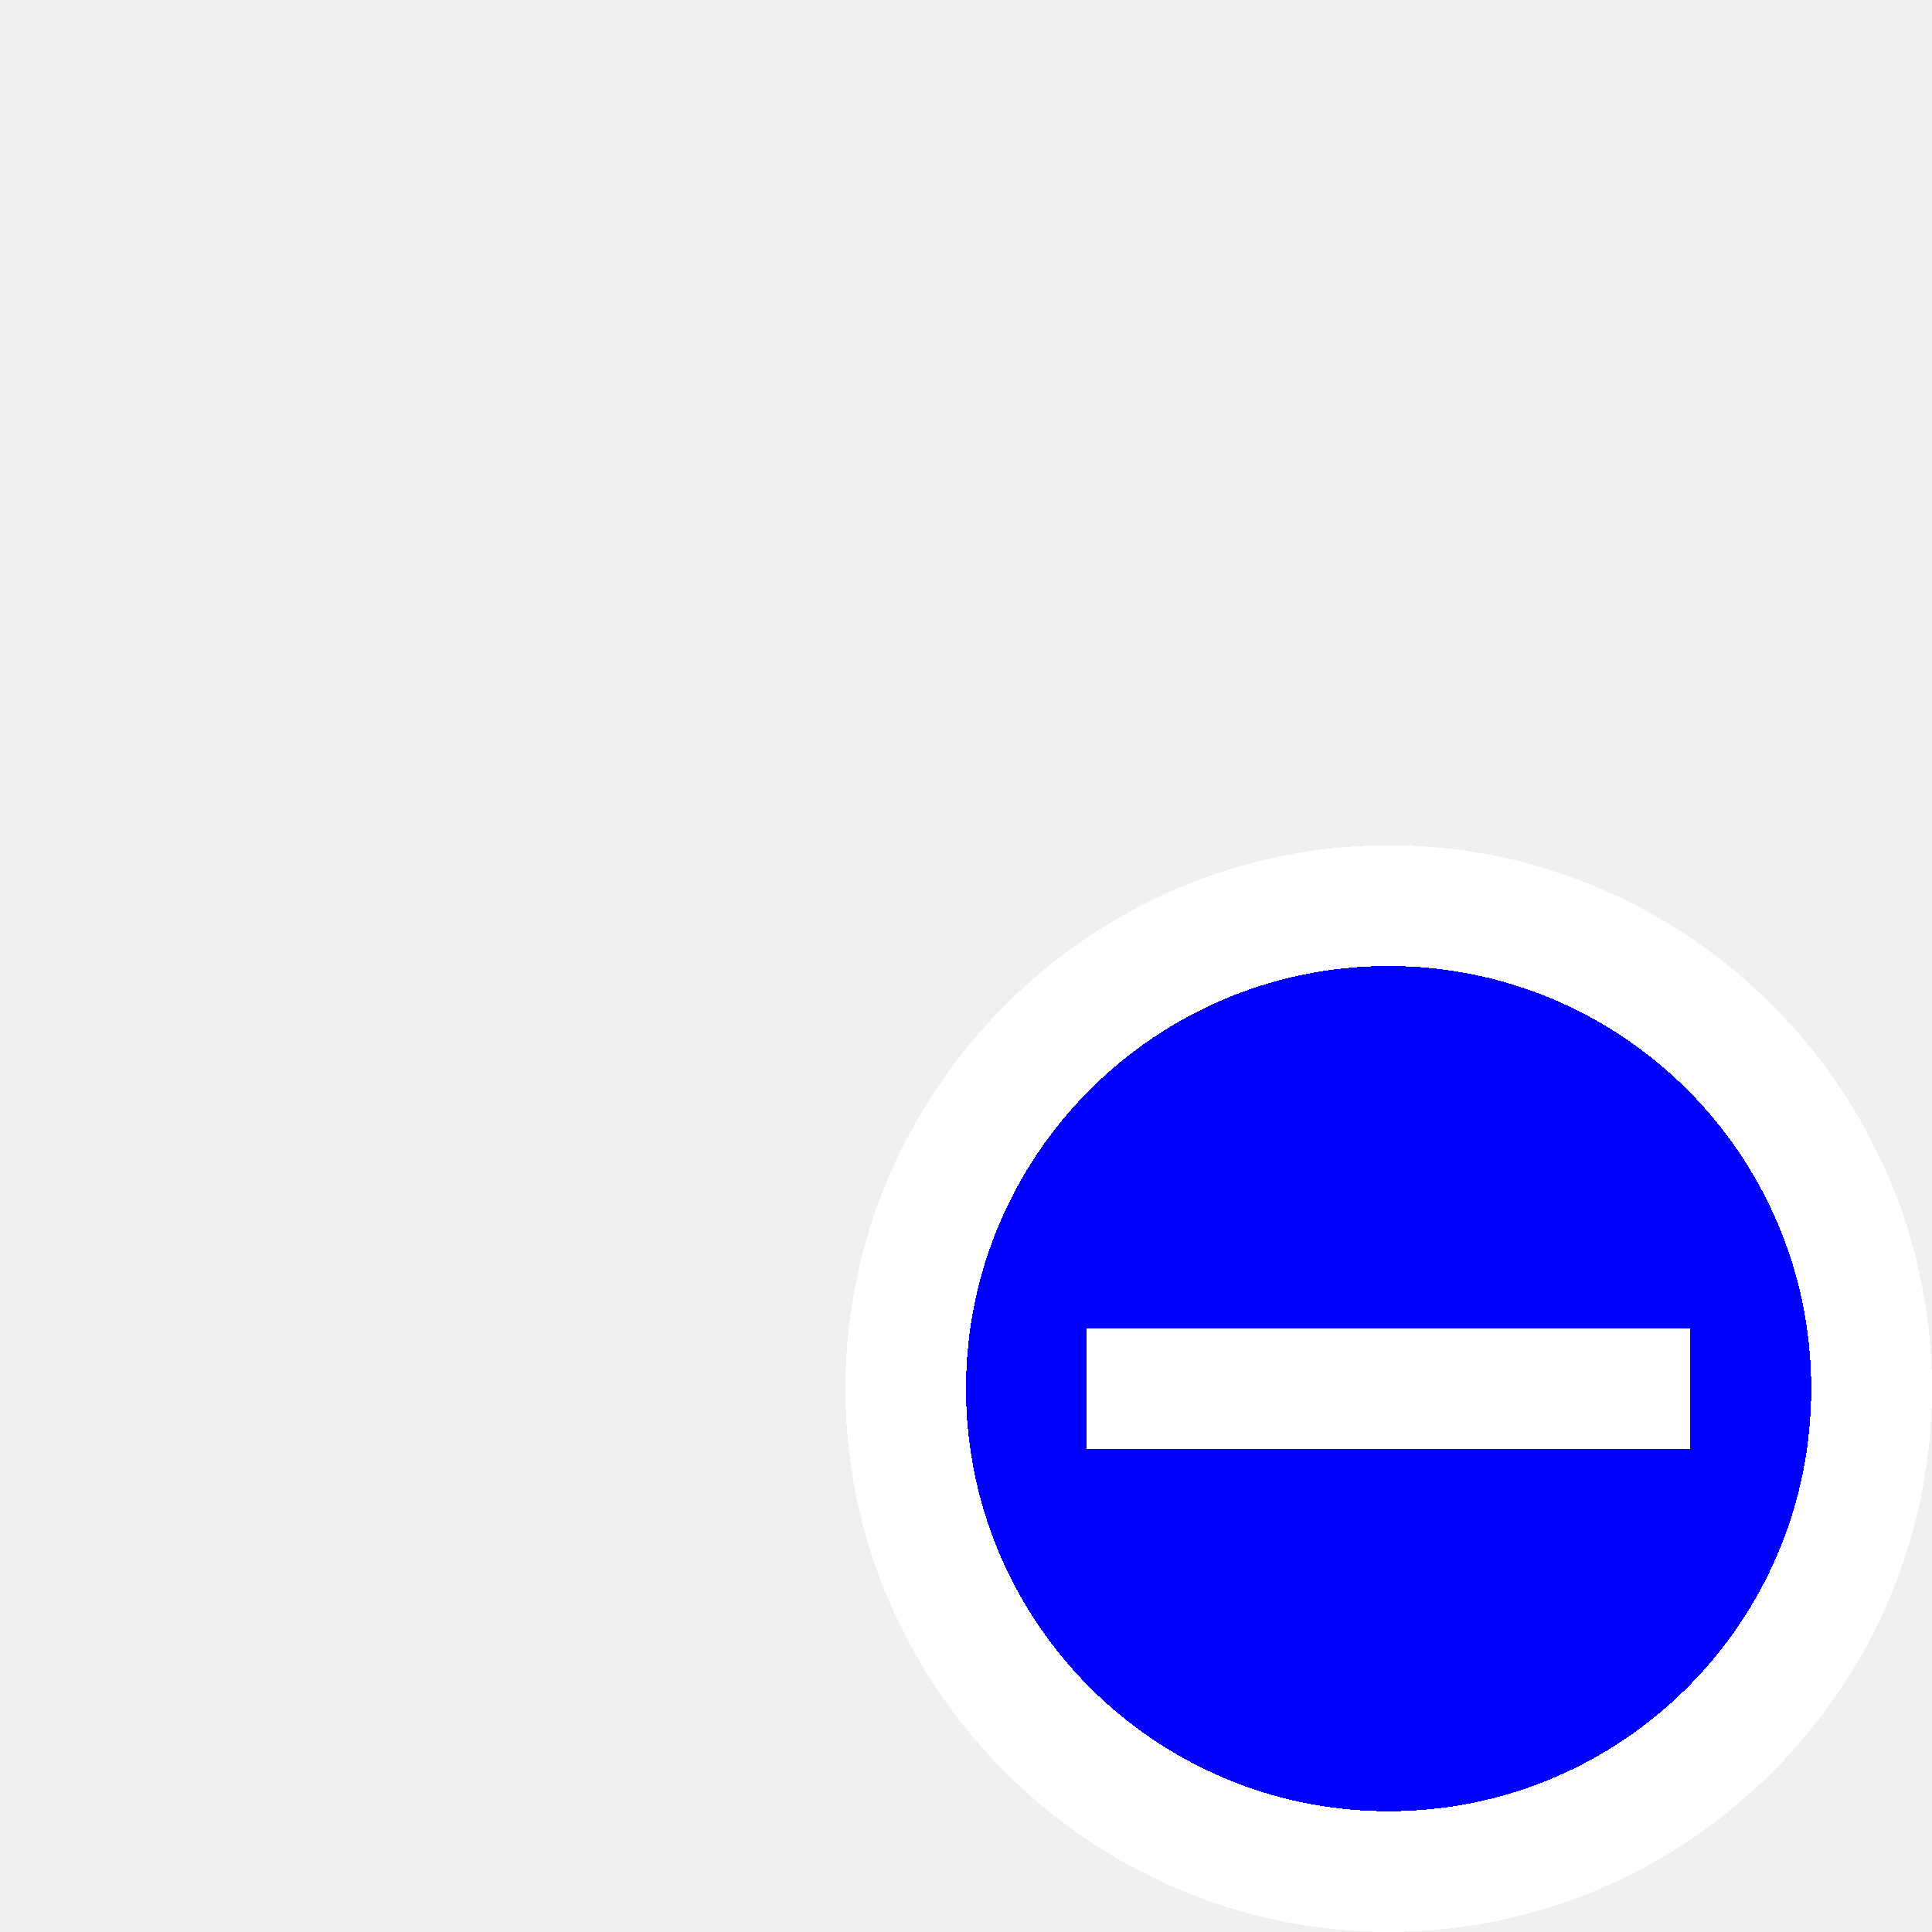
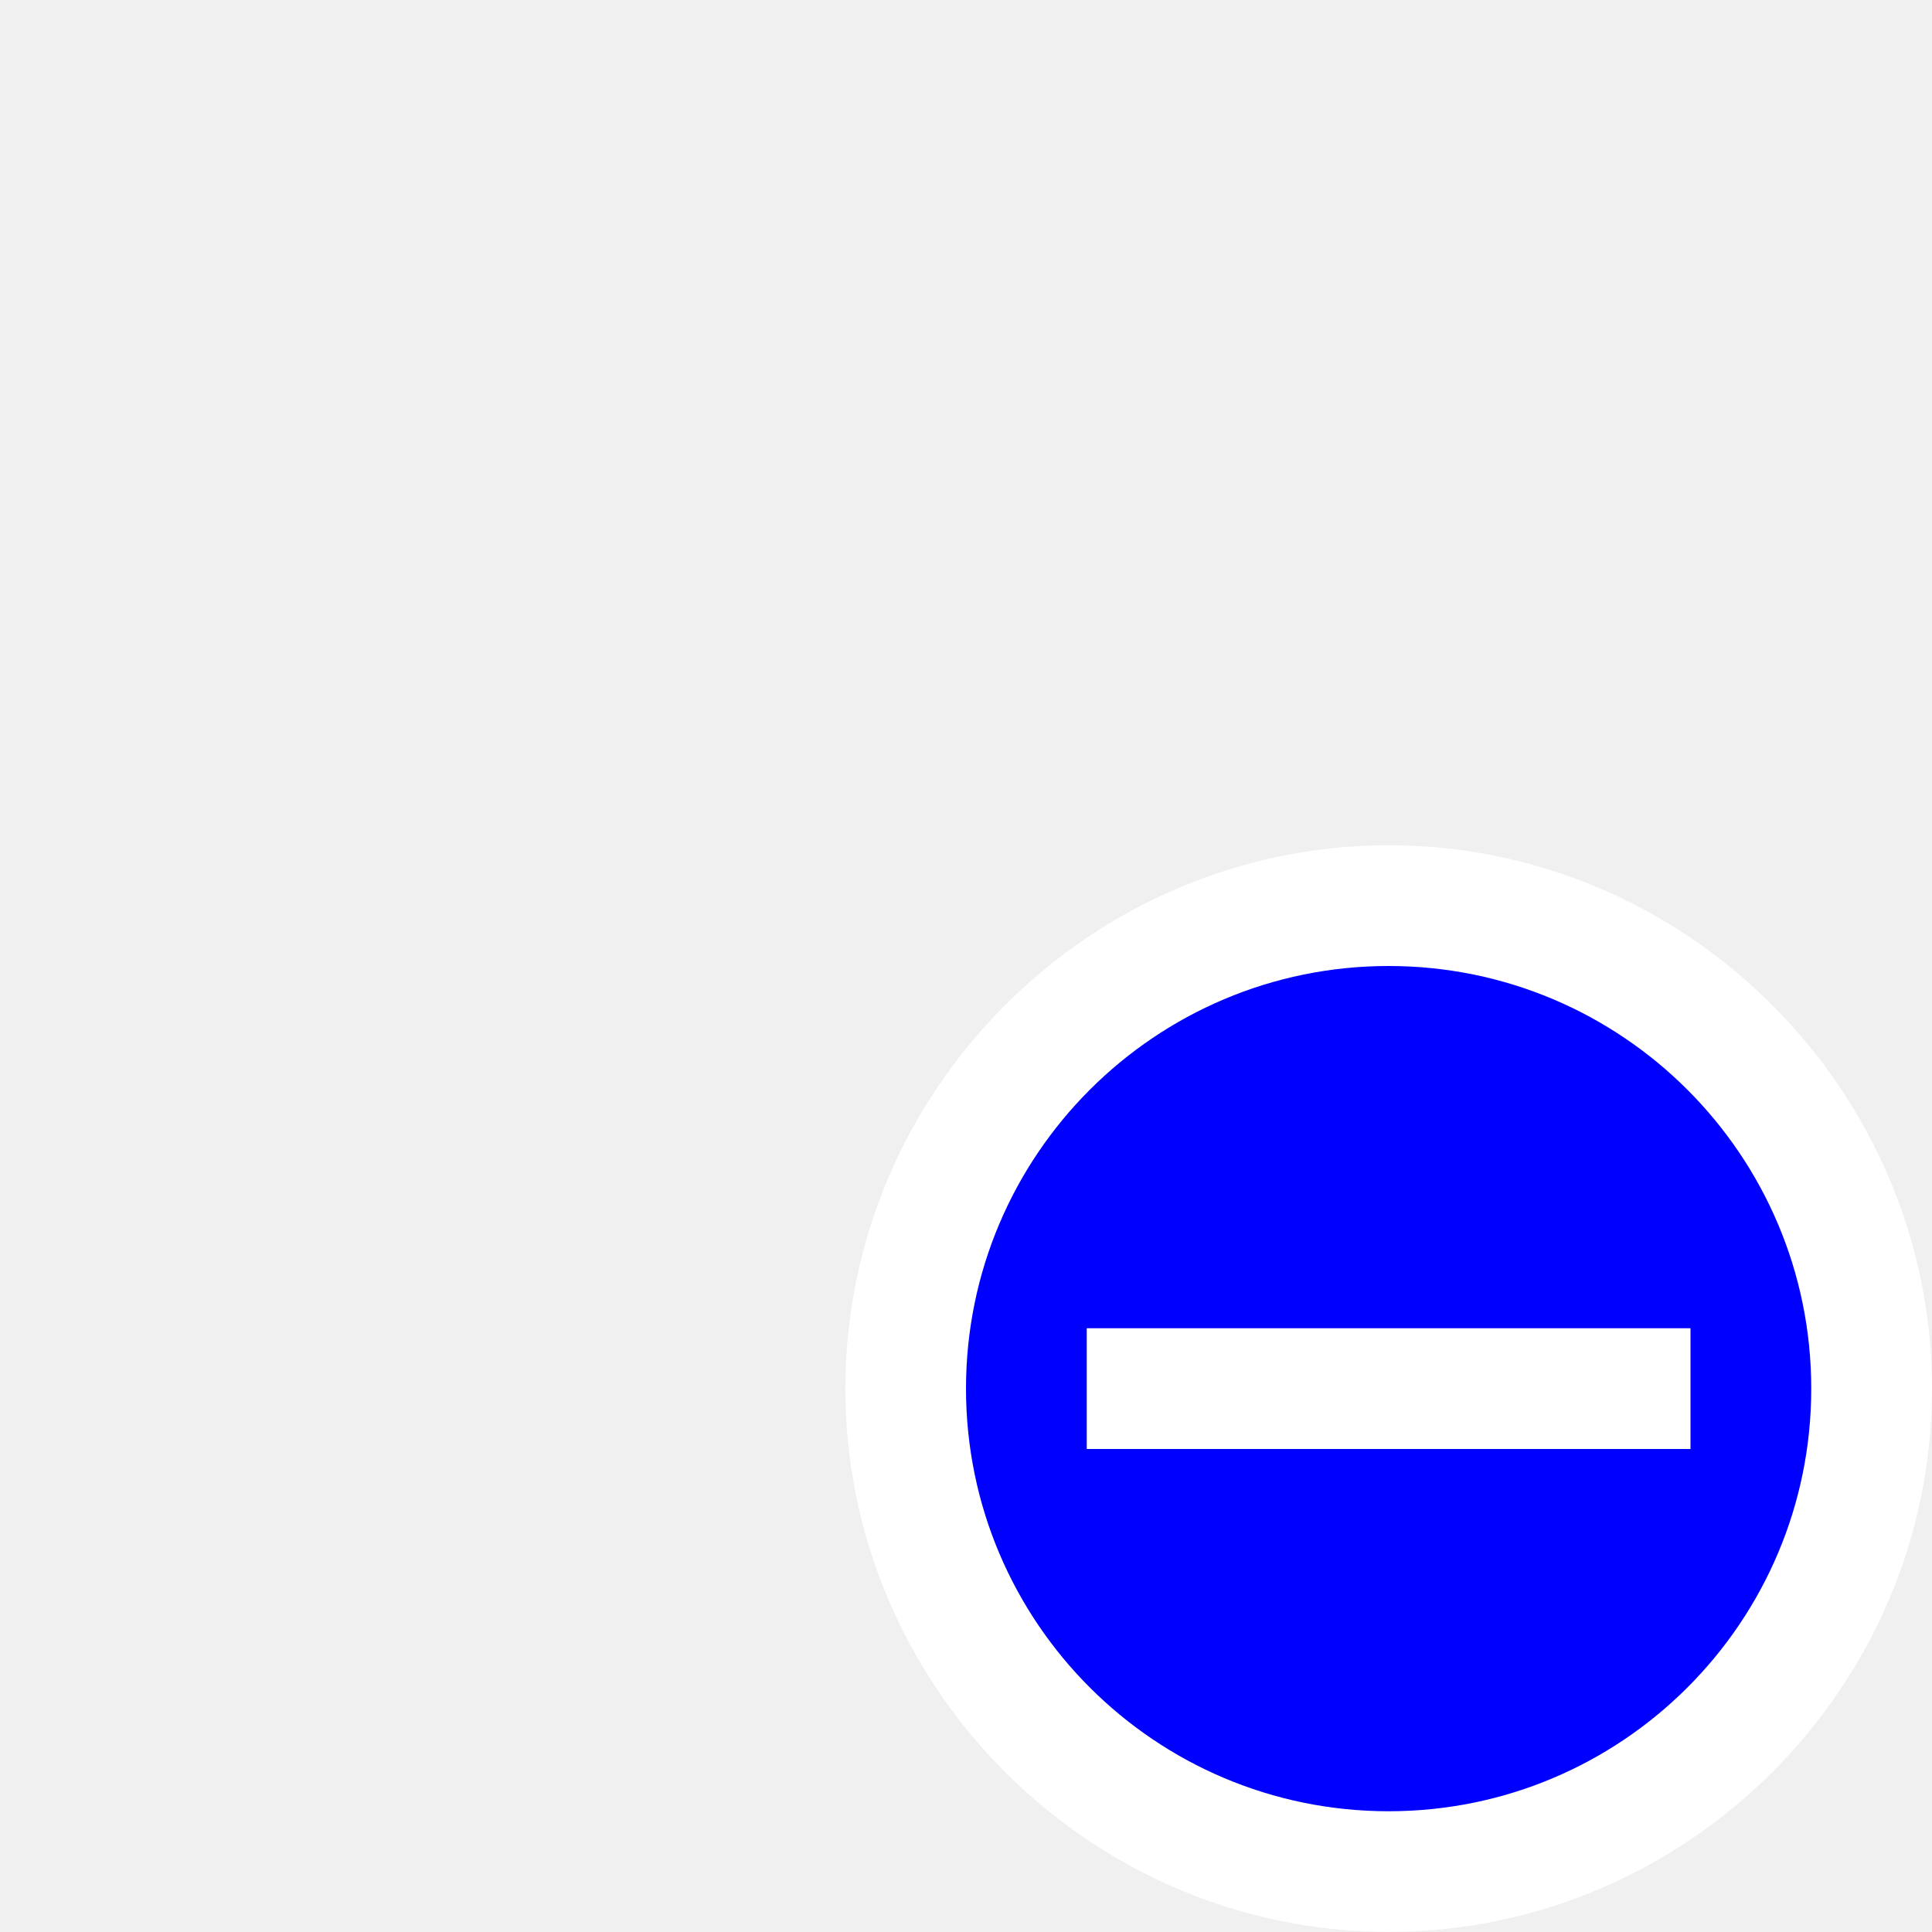
- <svg xmlns="http://www.w3.org/2000/svg" xmlns:xlink="http://www.w3.org/1999/xlink" width="16" height="16" id="svg2" version="1.1" shape-rendering="crispEdges">
+ <svg xmlns="http://www.w3.org/2000/svg" xmlns:xlink="http://www.w3.org/1999/xlink" width="16" height="16" id="svg2" version="1.1">
  <defs id="defs4">
    <linearGradient id="linearGradient5306">
      <stop style="stop-color:#ffffff;stop-opacity:0.099;" offset="0" id="stop5308" />
      <stop style="stop-color:#ffffff;stop-opacity:0;" offset="1" id="stop5310" />
    </linearGradient>
    <linearGradient id="linearGradient5290">
      <stop style="stop-color:#00ffff;stop-opacity:0.098;" offset="0" id="stop5292" />
      <stop id="stop6740" offset="0.5" style="stop-color:#00ff7f;stop-opacity:0.047;" />
      <stop style="stop-color:#00ff00;stop-opacity:0;" offset="1" id="stop5294" />
    </linearGradient>
    <linearGradient id="linearGradient5188">
      <stop style="stop-color:#64b5f6;stop-opacity:0.247;" offset="0" id="stop5198" />
      <stop style="stop-color:#64b5f6;stop-opacity:0;" offset="1" id="stop5192" />
    </linearGradient>
    <linearGradient id="linearGradient3975">
      <stop style="stop-color:#ff5555;stop-opacity:1;" offset="0" id="stop3977" />
    </linearGradient>
    <linearGradient id="linearGradient3969">
      <stop style="stop-color:#87cdde;stop-opacity:1;" offset="0" id="stop3971" />
    </linearGradient>
    <filter id="filter3945" x="0" y="6" width="1.2" style="color-interpolation-filters:sRGB">
      <feDiffuseLighting id="feDiffuseLighting3947" lighting-color="#fdfdfd" surfaceScale="121.495" diffuseConstant="28.448" />
    </filter>
    <filter id="filter3979" style="color-interpolation-filters:sRGB">
      <feFlood flood-opacity="0.2" flood-color="rgb(0,0,0)" result="flood" id="feFlood3981" />
      <feComposite in="flood" in2="SourceGraphic" operator="in" result="composite1" id="feComposite3983" />
      <feGaussianBlur stdDeviation="6" result="blur" id="feGaussianBlur3985" />
      <feOffset dx="0" dy="6" result="offset" id="feOffset3987" />
      <feComposite in="SourceGraphic" in2="offset" operator="over" result="fbSourceGraphic" id="feComposite3989" />
      <feColorMatrix result="fbSourceGraphicAlpha" in="fbSourceGraphic" values="0 0 0 -1 0 0 0 0 -1 0 0 0 0 -1 0 0 0 0 1 0" id="feColorMatrix3991" />
      <feFlood id="feFlood3993" flood-opacity="0.2" flood-color="rgb(0,0,0)" result="flood" in="fbSourceGraphic" />
      <feComposite id="feComposite3995" in2="fbSourceGraphic" in="flood" operator="in" result="composite1" />
      <feGaussianBlur id="feGaussianBlur3997" stdDeviation="6" result="blur" />
      <feOffset id="feOffset3999" dx="0" dy="6" result="offset" />
      <feComposite id="feComposite4001" in2="offset" in="fbSourceGraphic" operator="over" result="composite2" />
    </filter>
    <filter style="color-interpolation-filters:sRGB" id="filter3876">
      <feFlood flood-opacity="0.2" flood-color="rgb(0,0,0)" result="flood" id="feFlood3878" />
      <feComposite in="flood" in2="SourceGraphic" operator="in" result="composite1" id="feComposite3880" />
      <feGaussianBlur stdDeviation="6" result="blur" id="feGaussianBlur3882" />
      <feOffset dx="0" dy="6" result="offset" id="feOffset3884" />
      <feComposite in="SourceGraphic" in2="offset" operator="over" result="fbSourceGraphic" id="feComposite3886" />
      <feColorMatrix result="fbSourceGraphicAlpha" in="fbSourceGraphic" values="0 0 0 -1 0 0 0 0 -1 0 0 0 0 -1 0 0 0 0 1 0" id="feColorMatrix3888" />
      <feFlood id="feFlood3890" flood-opacity="0.397" flood-color="rgb(0,0,0)" result="flood" in="fbSourceGraphic" />
      <feComposite id="feComposite3892" in2="fbSourceGraphic" in="flood" operator="in" result="composite1" />
      <feGaussianBlur id="feGaussianBlur3894" stdDeviation="19.2" result="blur" />
      <feOffset id="feOffset3896" dx="0" dy="6" result="offset" />
      <feComposite id="feComposite3898" in2="offset" in="fbSourceGraphic" operator="over" result="fbSourceGraphic" />
      <feColorMatrix result="fbSourceGraphicAlpha" in="fbSourceGraphic" values="0 0 0 -1 0 0 0 0 -1 0 0 0 0 -1 0 0 0 0 1 0" id="feColorMatrix3900" />
      <feFlood id="feFlood3902" flood-opacity="0.8" flood-color="rgb(0,0,0)" result="flood" in="fbSourceGraphic" />
      <feComposite id="feComposite3904" in2="fbSourceGraphic" in="flood" operator="in" result="composite1" />
      <feGaussianBlur id="feGaussianBlur3906" stdDeviation="19.2" result="blur" />
      <feOffset id="feOffset3908" dx="0" dy="6" result="offset" />
      <feComposite id="feComposite3910" in2="offset" in="fbSourceGraphic" operator="over" result="fbSourceGraphic" />
      <feColorMatrix result="fbSourceGraphicAlpha" in="fbSourceGraphic" values="0 0 0 -1 0 0 0 0 -1 0 0 0 0 -1 0 0 0 0 1 0" id="feColorMatrix3912" />
      <feFlood id="feFlood3914" flood-opacity="0.8" flood-color="rgb(0,0,0)" result="flood" in="fbSourceGraphic" />
      <feComposite id="feComposite3916" in2="fbSourceGraphic" in="flood" operator="in" result="composite1" />
      <feGaussianBlur id="feGaussianBlur3918" stdDeviation="26.1" result="blur" />
      <feOffset id="feOffset3920" dx="0" dy="6" result="offset" />
      <feComposite id="feComposite3922" in2="offset" in="fbSourceGraphic" operator="over" result="fbSourceGraphic" />
      <feColorMatrix result="fbSourceGraphicAlpha" in="fbSourceGraphic" values="0 0 0 -1 0 0 0 0 -1 0 0 0 0 -1 0 0 0 0 1 0" id="feColorMatrix3924" />
      <feFlood id="feFlood3926" flood-opacity="0.8" flood-color="rgb(0,0,0)" result="flood" in="fbSourceGraphic" />
      <feComposite id="feComposite3928" in2="fbSourceGraphic" in="flood" operator="in" result="composite1" />
      <feGaussianBlur id="feGaussianBlur3930" stdDeviation="35.7" result="blur" />
      <feOffset id="feOffset3932" dx="0" dy="6" result="offset" />
      <feComposite id="feComposite3934" in2="offset" in="fbSourceGraphic" operator="over" result="fbSourceGraphic" />
      <feColorMatrix result="fbSourceGraphicAlpha" in="fbSourceGraphic" values="0 0 0 -1 0 0 0 0 -1 0 0 0 0 -1 0 0 0 0 1 0" id="feColorMatrix3936" />
      <feFlood id="feFlood3938" flood-opacity="0.8" flood-color="rgb(0,0,0)" result="flood" in="fbSourceGraphic" />
      <feComposite id="feComposite3940" in2="fbSourceGraphic" in="flood" operator="in" result="composite1" />
      <feGaussianBlur id="feGaussianBlur3942" stdDeviation="6" result="blur" />
      <feOffset id="feOffset3944" dx="0" dy="6" result="offset" />
      <feComposite id="feComposite3946" in2="offset" in="fbSourceGraphic" operator="over" result="fbSourceGraphic" />
      <feColorMatrix result="fbSourceGraphicAlpha" in="fbSourceGraphic" values="0 0 0 -1 0 0 0 0 -1 0 0 0 0 -1 0 0 0 0 1 0" id="feColorMatrix3948" />
      <feFlood id="feFlood3950" flood-opacity="0.8" flood-color="rgb(0,0,0)" result="flood" in="fbSourceGraphic" />
      <feComposite id="feComposite3952" in2="fbSourceGraphic" in="flood" operator="in" result="composite1" />
      <feGaussianBlur id="feGaussianBlur3954" stdDeviation="21.7" result="blur" />
      <feOffset id="feOffset3956" dx="0" dy="6" result="offset" />
      <feComposite id="feComposite3958" in2="offset" in="fbSourceGraphic" operator="over" result="fbSourceGraphic" />
      <feColorMatrix result="fbSourceGraphicAlpha" in="fbSourceGraphic" values="0 0 0 -1 0 0 0 0 -1 0 0 0 0 -1 0 0 0 0 1 0" id="feColorMatrix3960" />
      <feFlood id="feFlood3962" flood-opacity="0.8" flood-color="rgb(0,0,0)" result="flood" in="fbSourceGraphic" />
      <feComposite id="feComposite3964" in2="fbSourceGraphic" in="flood" operator="in" result="composite1" />
      <feGaussianBlur id="feGaussianBlur3966" stdDeviation="21.7" result="blur" />
      <feOffset id="feOffset3968" dx="0" dy="1.9" result="offset" />
      <feComposite id="feComposite3970" in2="offset" in="fbSourceGraphic" operator="over" result="fbSourceGraphic" />
      <feColorMatrix result="fbSourceGraphicAlpha" in="fbSourceGraphic" values="0 0 0 -1 0 0 0 0 -1 0 0 0 0 -1 0 0 0 0 1 0" id="feColorMatrix3972" />
      <feFlood id="feFlood3974" flood-opacity="0.8" flood-color="rgb(0,0,0)" result="flood" in="fbSourceGraphic" />
      <feComposite id="feComposite3976" in2="fbSourceGraphic" in="flood" operator="in" result="composite1" />
      <feGaussianBlur id="feGaussianBlur3978" stdDeviation="21.7" result="blur" />
      <feOffset id="feOffset3980" dx="3.6" dy="1.9" result="offset" />
      <feComposite id="feComposite3982" in2="offset" in="fbSourceGraphic" operator="over" result="fbSourceGraphic" />
      <feColorMatrix result="fbSourceGraphicAlpha" in="fbSourceGraphic" values="0 0 0 -1 0 0 0 0 -1 0 0 0 0 -1 0 0 0 0 1 0" id="feColorMatrix3984" />
      <feFlood id="feFlood3986" flood-opacity="0.8" flood-color="rgb(0,0,0)" result="flood" in="fbSourceGraphic" />
      <feComposite id="feComposite3988" in2="fbSourceGraphic" in="flood" operator="in" result="composite1" />
      <feGaussianBlur id="feGaussianBlur3990" stdDeviation="21.7" result="blur" />
      <feOffset id="feOffset3992" dx="9.6" dy="1.9" result="offset" />
      <feComposite id="feComposite3994" in2="offset" in="fbSourceGraphic" operator="over" result="fbSourceGraphic" />
      <feColorMatrix result="fbSourceGraphicAlpha" in="fbSourceGraphic" values="0 0 0 -1 0 0 0 0 -1 0 0 0 0 -1 0 0 0 0 1 0" id="feColorMatrix3996" />
      <feFlood id="feFlood3998" flood-opacity="0.8" flood-color="rgb(0,0,0)" result="flood" in="fbSourceGraphic" />
      <feComposite id="feComposite4000" in2="fbSourceGraphic" in="flood" operator="in" result="composite1" />
      <feGaussianBlur id="feGaussianBlur4002" stdDeviation="21.7" result="blur" />
      <feOffset id="feOffset4004" dx="1.2" dy="1.9" result="offset" />
      <feComposite id="feComposite4006" in2="offset" in="fbSourceGraphic" operator="over" result="fbSourceGraphic" />
      <feColorMatrix result="fbSourceGraphicAlpha" in="fbSourceGraphic" values="0 0 0 -1 0 0 0 0 -1 0 0 0 0 -1 0 0 0 0 1 0" id="feColorMatrix4008" />
      <feFlood id="feFlood4010" flood-opacity="0.8" flood-color="rgb(0,0,0)" result="flood" in="fbSourceGraphic" />
      <feComposite id="feComposite4012" in2="fbSourceGraphic" in="flood" operator="in" result="composite1" />
      <feGaussianBlur id="feGaussianBlur4014" stdDeviation="21.7" result="blur" />
      <feOffset id="feOffset4016" dx="-1.4" dy="1.9" result="offset" />
      <feComposite id="feComposite4018" in2="offset" in="fbSourceGraphic" operator="over" result="fbSourceGraphic" />
      <feColorMatrix result="fbSourceGraphicAlpha" in="fbSourceGraphic" values="0 0 0 -1 0 0 0 0 -1 0 0 0 0 -1 0 0 0 0 1 0" id="feColorMatrix4020" />
      <feFlood id="feFlood4022" flood-opacity="0.8" flood-color="rgb(0,0,0)" result="flood" in="fbSourceGraphic" />
      <feComposite id="feComposite4024" in2="fbSourceGraphic" in="flood" operator="in" result="composite1" />
      <feGaussianBlur id="feGaussianBlur4026" stdDeviation="21.7" result="blur" />
      <feOffset id="feOffset4028" dx="0.3" dy="1.9" result="offset" />
      <feComposite id="feComposite4030" in2="offset" in="fbSourceGraphic" operator="over" result="fbSourceGraphic" />
      <feColorMatrix result="fbSourceGraphicAlpha" in="fbSourceGraphic" values="0 0 0 -1 0 0 0 0 -1 0 0 0 0 -1 0 0 0 0 1 0" id="feColorMatrix4032" />
      <feFlood id="feFlood4034" flood-opacity="0.8" flood-color="rgb(0,0,0)" result="flood" in="fbSourceGraphic" />
      <feComposite id="feComposite4036" in2="fbSourceGraphic" in="flood" operator="in" result="composite1" />
      <feGaussianBlur id="feGaussianBlur4038" stdDeviation="21.7" result="blur" />
      <feOffset id="feOffset4040" dx="-8.04912e-16" dy="1.9" result="offset" />
      <feComposite id="feComposite4042" in2="offset" in="fbSourceGraphic" operator="over" result="fbSourceGraphic" />
      <feColorMatrix result="fbSourceGraphicAlpha" in="fbSourceGraphic" values="0 0 0 -1 0 0 0 0 -1 0 0 0 0 -1 0 0 0 0 1 0" id="feColorMatrix4044" />
      <feFlood id="feFlood4046" flood-opacity="0.8" flood-color="rgb(0,0,0)" result="flood" in="fbSourceGraphic" />
      <feComposite id="feComposite4048" in2="fbSourceGraphic" in="flood" operator="in" result="composite1" />
      <feGaussianBlur id="feGaussianBlur4050" stdDeviation="21.7" result="blur" />
      <feOffset id="feOffset4052" dx="-8.04912e-16" dy="3.6" result="offset" />
      <feComposite id="feComposite4054" in2="offset" in="fbSourceGraphic" operator="over" result="fbSourceGraphic" />
      <feColorMatrix result="fbSourceGraphicAlpha" in="fbSourceGraphic" values="0 0 0 -1 0 0 0 0 -1 0 0 0 0 -1 0 0 0 0 1 0" id="feColorMatrix4056" />
      <feFlood id="feFlood4058" flood-opacity="0.8" flood-color="rgb(0,0,0)" result="flood" in="fbSourceGraphic" />
      <feComposite id="feComposite4060" in2="fbSourceGraphic" in="flood" operator="in" result="composite1" />
      <feGaussianBlur id="feGaussianBlur4062" stdDeviation="6" result="blur" />
      <feOffset id="feOffset4064" dx="-8.04912e-16" dy="3.6" result="offset" />
      <feComposite id="feComposite4066" in2="offset" in="fbSourceGraphic" operator="over" result="fbSourceGraphic" />
      <feColorMatrix result="fbSourceGraphicAlpha" in="fbSourceGraphic" values="0 0 0 -1 0 0 0 0 -1 0 0 0 0 -1 0 0 0 0 1 0" id="feColorMatrix4080" />
      <feFlood id="feFlood4082" flood-opacity="0.8" flood-color="rgb(0,0,0)" result="flood" in="fbSourceGraphic" />
      <feComposite id="feComposite4084" in2="fbSourceGraphic" in="flood" operator="in" result="composite1" />
      <feGaussianBlur id="feGaussianBlur4086" stdDeviation="6" result="blur" />
      <feOffset id="feOffset4088" dx="-8.04912e-16" dy="3.6" result="offset" />
      <feComposite id="feComposite4090" in2="offset" in="fbSourceGraphic" operator="over" result="fbSourceGraphic" />
      <feColorMatrix result="fbSourceGraphicAlpha" in="fbSourceGraphic" values="0 0 0 -1 0 0 0 0 -1 0 0 0 0 -1 0 0 0 0 1 0" id="feColorMatrix4092" />
      <feFlood id="feFlood4094" flood-opacity="0.8" flood-color="rgb(0,0,0)" result="flood" in="fbSourceGraphic" />
      <feComposite id="feComposite4096" in2="fbSourceGraphic" in="flood" operator="in" result="composite1" />
      <feGaussianBlur id="feGaussianBlur4098" stdDeviation="6" result="blur" />
      <feOffset id="feOffset4100" dx="-8.04912e-16" dy="7.7" result="offset" />
      <feComposite id="feComposite4102" in2="offset" in="fbSourceGraphic" operator="over" result="fbSourceGraphic" />
      <feColorMatrix result="fbSourceGraphicAlpha" in="fbSourceGraphic" values="0 0 0 -1 0 0 0 0 -1 0 0 0 0 -1 0 0 0 0 1 0" id="feColorMatrix4104" />
      <feFlood id="feFlood4106" flood-opacity="0.8" flood-color="rgb(0,0,0)" result="flood" in="fbSourceGraphic" />
      <feComposite id="feComposite4108" in2="fbSourceGraphic" in="flood" operator="in" result="composite1" />
      <feGaussianBlur id="feGaussianBlur4110" stdDeviation="6" result="blur" />
      <feOffset id="feOffset4112" dx="-8.04912e-16" dy="11.6" result="offset" />
      <feComposite id="feComposite4114" in2="offset" in="fbSourceGraphic" operator="over" result="fbSourceGraphic" />
      <feColorMatrix result="fbSourceGraphicAlpha" in="fbSourceGraphic" values="0 0 0 -1 0 0 0 0 -1 0 0 0 0 -1 0 0 0 0 1 0" id="feColorMatrix4116" />
      <feFlood id="feFlood4118" flood-opacity="0.5" flood-color="rgb(0,0,0)" result="flood" in="fbSourceGraphic" />
      <feComposite id="feComposite4120" in2="fbSourceGraphic" in="flood" operator="in" result="composite1" />
      <feGaussianBlur id="feGaussianBlur4122" stdDeviation="6" result="blur" />
      <feOffset id="feOffset4124" dx="-8.04912e-16" dy="11.6" result="offset" />
      <feComposite id="feComposite4126" in2="offset" in="fbSourceGraphic" operator="over" result="fbSourceGraphic" />
      <feColorMatrix result="fbSourceGraphicAlpha" in="fbSourceGraphic" values="0 0 0 -1 0 0 0 0 -1 0 0 0 0 -1 0 0 0 0 1 0" id="feColorMatrix4128" />
      <feFlood id="feFlood4130" flood-opacity="0.3" flood-color="rgb(0,0,0)" result="flood" in="fbSourceGraphic" />
      <feComposite id="feComposite4132" in2="fbSourceGraphic" in="flood" operator="in" result="composite1" />
      <feGaussianBlur id="feGaussianBlur4134" stdDeviation="6" result="blur" />
      <feOffset id="feOffset4136" dx="-8.04912e-16" dy="11.6" result="offset" />
      <feComposite id="feComposite4138" in2="offset" in="fbSourceGraphic" operator="over" result="fbSourceGraphic" />
      <feColorMatrix result="fbSourceGraphicAlpha" in="fbSourceGraphic" values="0 0 0 -1 0 0 0 0 -1 0 0 0 0 -1 0 0 0 0 1 0" id="feColorMatrix4140" />
      <feFlood id="feFlood4142" flood-opacity="0.2" flood-color="rgb(0,0,0)" result="flood" in="fbSourceGraphic" />
      <feComposite id="feComposite4144" in2="fbSourceGraphic" in="flood" operator="in" result="composite1" />
      <feGaussianBlur id="feGaussianBlur4146" stdDeviation="6" result="blur" />
      <feOffset id="feOffset4148" dx="-8.04912e-16" dy="11.6" result="offset" />
      <feComposite id="feComposite4150" in2="offset" in="fbSourceGraphic" operator="over" result="fbSourceGraphic" />
      <feColorMatrix result="fbSourceGraphicAlpha" in="fbSourceGraphic" values="0 0 0 -1 0 0 0 0 -1 0 0 0 0 -1 0 0 0 0 1 0" id="feColorMatrix4152" />
      <feFlood id="feFlood4154" flood-opacity="0.2" flood-color="rgb(0,0,0)" result="flood" in="fbSourceGraphic" />
      <feComposite id="feComposite4156" in2="fbSourceGraphic" in="flood" operator="in" result="composite1" />
      <feGaussianBlur id="feGaussianBlur4158" stdDeviation="6" result="blur" />
      <feOffset id="feOffset4160" dx="-8.04912e-16" dy="11.6" result="offset" />
      <feComposite id="feComposite4162" in2="offset" in="fbSourceGraphic" operator="over" result="fbSourceGraphic" />
      <feColorMatrix result="fbSourceGraphicAlpha" in="fbSourceGraphic" values="0 0 0 -1 0 0 0 0 -1 0 0 0 0 -1 0 0 0 0 1 0" id="feColorMatrix4164" />
      <feFlood id="feFlood4166" flood-opacity="0.2" flood-color="rgb(0,0,0)" result="flood" in="fbSourceGraphic" />
      <feComposite id="feComposite4168" in2="fbSourceGraphic" in="flood" operator="in" result="composite1" />
      <feGaussianBlur id="feGaussianBlur4170" stdDeviation="6" result="blur" />
      <feOffset id="feOffset4172" dx="-8.04912e-16" dy="6" result="offset" />
      <feComposite id="feComposite4174" in2="offset" in="fbSourceGraphic" operator="over" result="composite2" />
    </filter>
    <filter id="filter4522" style="color-interpolation-filters:sRGB">
      <feGaussianBlur stdDeviation="3" id="feGaussianBlur4524" />
      <feColorMatrix result="fbSourceGraphic" values="1 0 0 0 0 0 1 0 0 0 0 0 1 0 0 0 0 0 6 -2.5 " id="feColorMatrix4526" />
    </filter>
    <filter id="filter4576" style="color-interpolation-filters:sRGB">
      <feGaussianBlur stdDeviation="3" id="feGaussianBlur4578" />
      <feColorMatrix result="fbSourceGraphic" values="1 0 0 0 0 0 1 0 0 0 0 0 1 0 0 0 0 0 6 -2.5 " id="feColorMatrix4580" />
    </filter>
    <filter id="filter4576-0" style="color-interpolation-filters:sRGB">
      <feGaussianBlur stdDeviation="3" id="feGaussianBlur4578-8" />
      <feColorMatrix result="fbSourceGraphic" values="1 0 0 0 0 0 1 0 0 0 0 0 1 0 0 0 0 0 6 -2.5 " id="feColorMatrix4580-0" />
    </filter>
    <filter id="filter4576-0-0" style="color-interpolation-filters:sRGB">
      <feGaussianBlur stdDeviation="3" id="feGaussianBlur4578-8-5" />
      <feColorMatrix result="fbSourceGraphic" values="1 0 0 0 0 0 1 0 0 0 0 0 1 0 0 0 0 0 6 -2.5 " id="feColorMatrix4580-0-2" />
    </filter>
    <filter id="filter4576-0-0-4" style="color-interpolation-filters:sRGB">
      <feGaussianBlur stdDeviation="3" id="feGaussianBlur4578-8-5-2" />
      <feColorMatrix result="fbSourceGraphic" values="1 0 0 0 0 0 1 0 0 0 0 0 1 0 0 0 0 0 6 -2.5 " id="feColorMatrix4580-0-2-7" />
    </filter>
    <radialGradient xlink:href="#linearGradient5306" id="radialGradient5296" cx="9" cy="1032.112" fx="9" fy="1032.112" r="10.125" gradientUnits="userSpaceOnUse" gradientTransform="matrix(1.944444,0,0,1.944447,-13.5625,-977.5881)" />
    <linearGradient xlink:href="#linearGradient5306" id="linearGradient5312" x1="-15.75" y1="1029.3" x2="23.625" y2="1029.3" gradientUnits="userSpaceOnUse" />
    <linearGradient id="linearGradient3783-1">
      <stop id="stop3785-2" offset="0" style="stop-color:#1e94d3;stop-opacity:1;" />
      <stop style="stop-color:#1e94d3;stop-opacity:1;" offset="1" id="stop3803-6" />
    </linearGradient>
    <linearGradient gradientUnits="userSpaceOnUse" y2="50" x2="30" y1="90" x1="-10" id="linearGradient3827-7" xlink:href="#linearGradient3783-1" />
    <linearGradient gradientUnits="userSpaceOnUse" y2="50" x2="30" y1="90" x1="-10" id="linearGradient3827" xlink:href="#linearGradient3783" />
    <linearGradient id="linearGradient3783">
      <stop id="stop3785" offset="0" style="stop-color:#1e94d3;stop-opacity:1;" />
      <stop style="stop-color:#1e94d3;stop-opacity:1;" offset="1" id="stop3803" />
    </linearGradient>
    <linearGradient id="linearGradient3821">
      <stop id="stop3823" offset="0" style="stop-color:#37aee2;stop-opacity:1;" />
      <stop id="stop3825" offset="1" style="stop-color:#1e96c8;stop-opacity:1;" />
    </linearGradient>
    <linearGradient id="linearGradient3829">
      <stop style="stop-color:#1f96d4;stop-opacity:1;" offset="0" id="stop3831" />
      <stop style="stop-color:#37aee2;stop-opacity:1;" offset="1" id="stop3833" />
    </linearGradient>
    <linearGradient id="linearGradient3877">
      <stop id="stop3879" offset="0" style="stop-color:#eff7fc;stop-opacity:1;" />
      <stop id="stop3881" offset="1" style="stop-color:#ffffff;stop-opacity:1;" />
    </linearGradient>
    <linearGradient id="linearGradient3689">
      <stop id="stop3691" offset="0" style="stop-color:#f68000;stop-opacity:1;" />
      <stop id="stop3693" offset="1" style="stop-color:#fd9800;stop-opacity:1;" />
    </linearGradient>
    <linearGradient id="linearGradient3675">
      <stop id="stop3677" offset="0" style="stop-color:#ffb900;stop-opacity:1;" />
      <stop id="stop3679" offset="1" style="stop-color:#ffd76b;stop-opacity:1;" />
    </linearGradient>
    <linearGradient y2="463.262" x2="412.23" y1="461.921" x1="-113.893" gradientUnits="userSpaceOnUse" id="linearGradient3840" xlink:href="#linearGradient3675" />
    <linearGradient id="linearGradient3634">
      <stop style="stop-color:#7a8288;stop-opacity:1;" offset="0" id="stop3636" />
      <stop id="stop3638" offset="0.076" style="stop-color:#9fa3a7;stop-opacity:1;" />
      <stop style="stop-color:#7d858b;stop-opacity:1;" offset="1" id="stop3640" />
    </linearGradient>
    <linearGradient y2="12.703" x2="151.346" y1="-0.642" x1="107.209" gradientTransform="matrix(0.2822222,0,0,0.2822222,-0.1398399,-0.01181449)" gradientUnits="userSpaceOnUse" id="linearGradient3838" xlink:href="#linearGradient3634" />
    <linearGradient id="linearGradient3712">
      <stop id="stop3714" offset="0" style="stop-color:#a1abb2;stop-opacity:1;" />
      <stop style="stop-color:#eaeced;stop-opacity:1;" offset="0.148" id="stop3720" />
      <stop id="stop3716" offset="1" style="stop-color:#c6ccd0;stop-opacity:1;" />
    </linearGradient>
    <linearGradient y2="27.389" x2="164.759" y1="12.641" x1="104.886" gradientUnits="userSpaceOnUse" id="linearGradient3836" xlink:href="#linearGradient3712" />
    <linearGradient id="linearGradient3702">
      <stop id="stop3704" offset="0" style="stop-color:#7a8288;stop-opacity:1;" />
      <stop style="stop-color:#9fa3a7;stop-opacity:1;" offset="0.529" id="stop3710" />
      <stop id="stop3706" offset="1" style="stop-color:#7d858b;stop-opacity:1;" />
    </linearGradient>
    <linearGradient y2="268.415" x2="334.031" y1="252.484" x1="18.875" gradientUnits="userSpaceOnUse" id="linearGradient3834" xlink:href="#linearGradient3702" />
    <linearGradient id="linearGradient3626">
      <stop style="stop-color:#a1abb2;stop-opacity:1;" offset="0" id="stop3628" />
      <stop id="stop3630" offset="0.083" style="stop-color:#eaeced;stop-opacity:1;" />
      <stop style="stop-color:#c6ccd0;stop-opacity:1;" offset="1" id="stop3632" />
    </linearGradient>
    <linearGradient y2="290.7" x2="278.432" y1="228.6" x1="44.104" gradientUnits="userSpaceOnUse" id="linearGradient3832" xlink:href="#linearGradient3626" />
    <linearGradient id="linearGradient3646">
      <stop id="stop3648" offset="0" style="stop-color:#f48200;stop-opacity:0;" />
      <stop style="stop-color:#f48200;stop-opacity:0.728;" offset="0.589" id="stop3654" />
      <stop id="stop3658" offset="0.816" style="stop-color:#cc5f00;stop-opacity:1;" />
      <stop id="stop3650" offset="1" style="stop-color:#a43d00;stop-opacity:1;" />
    </linearGradient>
    <linearGradient y2="55.356" x2="261.622" y1="70.105" x1="115.202" gradientUnits="userSpaceOnUse" id="linearGradient3830" xlink:href="#linearGradient3646" />
    <linearGradient id="linearGradient3668">
      <stop style="stop-color:#9b4400;stop-opacity:1;" offset="0" id="stop3670" />
      <stop style="stop-color:#e56300;stop-opacity:1;" offset="1" id="stop3672" />
    </linearGradient>
    <linearGradient y2="108.988" x2="93.522" y1="102.284" x1="64.751" gradientUnits="userSpaceOnUse" id="linearGradient3828" xlink:href="#linearGradient3668" />
    <linearGradient id="linearGradient3649">
      <stop id="stop3651" offset="0" style="stop-color:#e26400;stop-opacity:1;" />
      <stop id="stop3653" offset="1" style="stop-color:#ffb900;stop-opacity:1;" />
    </linearGradient>
    <linearGradient y2="125.316" x2="44.376" y1="100.342" x1="40.775" gradientTransform="matrix(1,0,0,1.020233,0,-1.423461)" gradientUnits="userSpaceOnUse" id="linearGradient3826" xlink:href="#linearGradient3649" />
    <linearGradient id="linearGradient3689-2">
      <stop id="stop3691-2" offset="0" style="stop-color:#f68000;stop-opacity:1;" />
      <stop id="stop3693-3" offset="1" style="stop-color:#fd9800;stop-opacity:1;" />
    </linearGradient>
    <linearGradient id="linearGradient3675-8">
      <stop id="stop3677-4" offset="0" style="stop-color:#ffb900;stop-opacity:1;" />
      <stop id="stop3679-7" offset="1" style="stop-color:#ffd76b;stop-opacity:1;" />
    </linearGradient>
    <linearGradient y2="463.262" x2="412.23" y1="461.921" x1="-113.893" gradientUnits="userSpaceOnUse" id="linearGradient3840-4" xlink:href="#linearGradient3675-8" />
    <linearGradient id="linearGradient3634-7">
      <stop style="stop-color:#7a8288;stop-opacity:1;" offset="0" id="stop3636-4" />
      <stop id="stop3638-6" offset="0.076" style="stop-color:#9fa3a7;stop-opacity:1;" />
      <stop style="stop-color:#7d858b;stop-opacity:1;" offset="1" id="stop3640-9" />
    </linearGradient>
    <linearGradient y2="12.703" x2="151.346" y1="-0.642" x1="107.209" gradientTransform="matrix(0.2822222,0,0,0.2822222,-0.1398399,-0.01181449)" gradientUnits="userSpaceOnUse" id="linearGradient3838-1" xlink:href="#linearGradient3634-7" />
    <linearGradient id="linearGradient3712-7">
      <stop id="stop3714-7" offset="0" style="stop-color:#a1abb2;stop-opacity:1;" />
      <stop style="stop-color:#eaeced;stop-opacity:1;" offset="0.148" id="stop3720-2" />
      <stop id="stop3716-3" offset="1" style="stop-color:#c6ccd0;stop-opacity:1;" />
    </linearGradient>
    <linearGradient y2="27.389" x2="164.759" y1="12.641" x1="104.886" gradientUnits="userSpaceOnUse" id="linearGradient3836-7" xlink:href="#linearGradient3712-7" />
    <linearGradient id="linearGradient3702-3">
      <stop id="stop3704-5" offset="0" style="stop-color:#7a8288;stop-opacity:1;" />
      <stop style="stop-color:#9fa3a7;stop-opacity:1;" offset="0.529" id="stop3710-4" />
      <stop id="stop3706-4" offset="1" style="stop-color:#7d858b;stop-opacity:1;" />
    </linearGradient>
    <linearGradient y2="268.415" x2="334.031" y1="252.484" x1="18.875" gradientUnits="userSpaceOnUse" id="linearGradient3834-9" xlink:href="#linearGradient3702-3" />
    <linearGradient id="linearGradient3626-6">
      <stop style="stop-color:#a1abb2;stop-opacity:1;" offset="0" id="stop3628-0" />
      <stop id="stop3630-5" offset="0.083" style="stop-color:#eaeced;stop-opacity:1;" />
      <stop style="stop-color:#c6ccd0;stop-opacity:1;" offset="1" id="stop3632-7" />
    </linearGradient>
    <linearGradient y2="290.7" x2="278.432" y1="228.6" x1="44.104" gradientUnits="userSpaceOnUse" id="linearGradient3832-3" xlink:href="#linearGradient3626-6" />
    <linearGradient id="linearGradient3646-6">
      <stop id="stop3648-6" offset="0" style="stop-color:#f48200;stop-opacity:0;" />
      <stop style="stop-color:#f48200;stop-opacity:0.728;" offset="0.589" id="stop3654-6" />
      <stop id="stop3658-4" offset="0.816" style="stop-color:#cc5f00;stop-opacity:1;" />
      <stop id="stop3650-0" offset="1" style="stop-color:#a43d00;stop-opacity:1;" />
    </linearGradient>
    <linearGradient y2="55.356" x2="261.622" y1="70.105" x1="115.202" gradientUnits="userSpaceOnUse" id="linearGradient3830-6" xlink:href="#linearGradient3646-6" />
    <linearGradient id="linearGradient3668-5">
      <stop style="stop-color:#9b4400;stop-opacity:1;" offset="0" id="stop3670-3" />
      <stop style="stop-color:#e56300;stop-opacity:1;" offset="1" id="stop3672-2" />
    </linearGradient>
    <linearGradient y2="108.988" x2="93.522" y1="102.284" x1="64.751" gradientUnits="userSpaceOnUse" id="linearGradient3828-1" xlink:href="#linearGradient3668-5" />
    <linearGradient id="linearGradient3649-3">
      <stop id="stop3651-9" offset="0" style="stop-color:#e26400;stop-opacity:1;" />
      <stop id="stop3653-7" offset="1" style="stop-color:#ffb900;stop-opacity:1;" />
    </linearGradient>
    <linearGradient y2="125.316" x2="44.376" y1="100.342" x1="40.775" gradientTransform="matrix(1,0,0,1.020233,0,-1.423461)" gradientUnits="userSpaceOnUse" id="linearGradient3826-1" xlink:href="#linearGradient3649-3" />
    <linearGradient id="linearGradient2460" y2="44.984" gradientUnits="userSpaceOnUse" x2="19.36" y1="21.031" x1="19.245">
      <stop id="stop3602" style="stop-color:#fafafa;stop-opacity:1;" offset="0" />
      <stop id="stop3604" style="stop-color:#f0f0f0;stop-opacity:1;" offset="1" />
    </linearGradient>
    <linearGradient xlink:href="#linearGradient2460" id="linearGradient3157" gradientUnits="userSpaceOnUse" gradientTransform="matrix(12.10256,0,0,12.10256,-34.46825,-46.18711)" x1="18.93" y1="6.295" x2="19.36" y2="36.644" />
    <linearGradient id="linearGradient5479-2">
      <stop id="stop5481-7" offset="0" style="stop-color:#be5300;stop-opacity:1;" />
      <stop style="stop-color:#f07300;stop-opacity:1" offset="0.763" id="stop5483-4" />
      <stop id="stop5485-2" offset="1" style="stop-color:#e67700;stop-opacity:1;" />
    </linearGradient>
    <linearGradient y2="134.644" x2="128.507" y1="101.118" x1="4.11" gradientTransform="matrix(1.235159,0,0,1.235159,262.2571,326.9873)" gradientUnits="userSpaceOnUse" id="linearGradient3900" xlink:href="#linearGradient5479-2" />
    <linearGradient id="linearGradient5479-6">
      <stop style="stop-color:#be5300;stop-opacity:1;" offset="0" id="stop5481-6" />
      <stop id="stop5483-0" offset="0.763" style="stop-color:#f07300;stop-opacity:1" />
      <stop style="stop-color:#e67700;stop-opacity:1;" offset="1" id="stop5485-5" />
    </linearGradient>
    <linearGradient xlink:href="#linearGradient5479-6" id="linearGradient5467-1" gradientUnits="userSpaceOnUse" gradientTransform="matrix(1.235159,0,0,1.235159,262.2571,326.9873)" x1="4.11" y1="101.118" x2="128.507" y2="134.644" />
    <linearGradient id="linearGradient5447">
      <stop id="stop5451" offset="0" style="stop-color:#e66e00;stop-opacity:1;" />
      <stop style="stop-color:#e67700;stop-opacity:1;" offset="1" id="stop5453" />
    </linearGradient>
    <linearGradient id="linearGradient5479">
      <stop style="stop-color:#be5300;stop-opacity:1;" offset="0" id="stop5481" />
      <stop id="stop5483" offset="0.763" style="stop-color:#f07300;stop-opacity:1" />
      <stop style="stop-color:#e67700;stop-opacity:1;" offset="1" id="stop5485" />
    </linearGradient>
    <linearGradient xlink:href="#linearGradient5479" id="linearGradient5467" gradientUnits="userSpaceOnUse" gradientTransform="matrix(1.235159,0,0,1.235159,262.2571,326.9873)" x1="4.11" y1="101.118" x2="128.507" y2="134.644" />
    <linearGradient gradientTransform="matrix(1.005865,0,0,0.994169,100,0)" gradientUnits="userSpaceOnUse" id="linearGradient3416" y2="7.017" x2="45.448" y1="92.54" x1="45.448">
      <stop offset="0" style="stop-color:#000000;stop-opacity:1" id="stop3418" />
      <stop offset="1" style="stop-color:#000000;stop-opacity:0.588" id="stop3420" />
    </linearGradient>
    <linearGradient xlink:href="#ButtonShadow-0-1-1-5" id="linearGradient5342" gradientUnits="userSpaceOnUse" gradientTransform="matrix(1.007415,0,0,1.007415,-810.4888,593.1369)" x1="1012.513" y1="484.417" x2="1006.808" y2="20.626" />
    <linearGradient gradientTransform="matrix(1.005865,0,0,0.994169,100,0)" gradientUnits="userSpaceOnUse" id="linearGradient3409" y2="7.017" x2="45.448" y1="92.54" x1="45.448">
      <stop offset="0" style="stop-color:#000000;stop-opacity:1" id="stop3411" />
      <stop offset="1" style="stop-color:#000000;stop-opacity:0.588" id="stop3413" />
    </linearGradient>
    <linearGradient gradientTransform="matrix(1.005865,0,0,0.994169,100,0)" gradientUnits="userSpaceOnUse" id="linearGradient3402" y2="7.017" x2="45.448" y1="92.54" x1="45.448">
      <stop offset="0" style="stop-color:#000000;stop-opacity:1" id="stop3404" />
      <stop offset="1" style="stop-color:#000000;stop-opacity:0.588" id="stop3406" />
    </linearGradient>
    <linearGradient gradientTransform="matrix(1.005865,0,0,0.994169,100,0)" gradientUnits="userSpaceOnUse" id="linearGradient3395" y2="7.017" x2="45.448" y1="92.54" x1="45.448">
      <stop offset="0" style="stop-color:#000000;stop-opacity:1" id="stop3397" />
      <stop offset="1" style="stop-color:#000000;stop-opacity:0.588" id="stop3399" />
    </linearGradient>
    <linearGradient gradientTransform="matrix(1.005865,0,0,0.994169,100,0)" gradientUnits="userSpaceOnUse" id="ButtonShadow-0-1-1-5" y2="7.017" x2="45.448" y1="92.54" x1="45.448">
      <stop offset="0" style="stop-color:#000000;stop-opacity:1" id="stop3750-8-9-3-6" />
      <stop offset="1" style="stop-color:#000000;stop-opacity:0.588" id="stop3752-5-6-4-2" />
    </linearGradient>
    <linearGradient id="linearGradient4046">
      <stop offset="0" style="stop-color:#000000;stop-opacity:1;" id="stop4048" />
      <stop offset="1" style="stop-color:#ffffff;stop-opacity:0.2" id="stop4050" />
    </linearGradient>
    <linearGradient id="linearGradient3737">
      <stop offset="0" style="stop-color:#ffffff;stop-opacity:1" id="stop3739" />
      <stop offset="1" style="stop-color:#ffffff;stop-opacity:0" id="stop3741" />
    </linearGradient>
    <linearGradient id="linearGradient4487">
      <stop offset="0" style="stop-color:#000000;stop-opacity:1" id="stop4489" />
      <stop offset="1" style="stop-color:#000000;stop-opacity:0" id="stop4491" />
    </linearGradient>
    <linearGradient y2="251.661" x2="1011.953" y1="476.26" x1="1016.104" gradientTransform="translate(-146.2203,369.0885)" gradientUnits="userSpaceOnUse" id="linearGradient4082" xlink:href="#linearGradient4487" />
    <linearGradient xlink:href="#SVGID_2_" id="linearGradient3803" x1="259.994" y1="44" x2="259.994" y2="464" gradientUnits="userSpaceOnUse" />
    <linearGradient y2="217.459" x2="200.051" y1="185.074" x1="200.051" gradientTransform="matrix(9.257474,0,0,9.257474,-1595.928,-1607.211)" gradientUnits="userSpaceOnUse" id="linearGradient3017" xlink:href="#SVGID_2_" />
    <linearGradient xlink:href="#SVGID_2_" id="linearGradient3021" gradientUnits="userSpaceOnUse" gradientTransform="matrix(13.57763,0,0,13.57763,-2026.162,-2566.71)" x1="200.051" y1="185.074" x2="200.051" y2="217.459" />
    <linearGradient y2="217.459" x2="200.051" y1="185.074" x1="200.051" gradientUnits="userSpaceOnUse" id="SVGID_2_">
      <stop id="stop13" style="stop-color:#61B74A" offset="0" />
      <stop id="stop15" style="stop-color:#449934" offset="1" />
    </linearGradient>
    <radialGradient gradientUnits="userSpaceOnUse" gradientTransform="matrix(1,0,0,1.049991,0,-19.27059)" r="191.619" fy="385.484" fx="558.354" cy="385.484" cx="558.354" id="radialGradient3867" xlink:href="#XMLID_74_-8-1" />
    <linearGradient y2="48.085" x2="78.466" y1="56.301" x1="64.478" gradientUnits="userSpaceOnUse" id="XMLID_74_-8-1">
      <stop id="stop155-3-8" style="stop-color:#ffffff;stop-opacity:1;" offset="0" />
      <stop id="stop157-94-6" style="stop-color:#e6e6e6;stop-opacity:1;" offset="1" />
    </linearGradient>
  </defs>
  <g id="layer2" transform="translate(1.000843,1.0005)" style="display:inline" />
  <g id="layer1">
    <path style="color:#000000;fill:#ffffff;stroke-width:0.954;-inkscape-stroke:none;paint-order:markers stroke fill" d="m 11.501,7 c -2.471,0 -4.5,2.029 -4.5,4.5 -10e-8,2.471 2.029,4.499 4.5,4.499 2.471,0 4.499,-2.027 4.499,-4.499 C 15.999,9.029 13.972,7 11.501,7 Z" id="path1740" />
    <path style="color:#000000;fill:#0000ff;stroke-width:2.436;-inkscape-stroke:none;paint-order:markers stroke fill" d="M 11.5,8 A 3.5,3.5 0 0 0 8,11.5 3.5,3.5 0 0 0 11.5,15 3.5,3.5 0 0 0 15,11.5 3.5,3.5 0 0 0 11.5,8 Z M 9,11 H 14 v 1 H 9 Z" id="path1742" />
  </g>
</svg>
